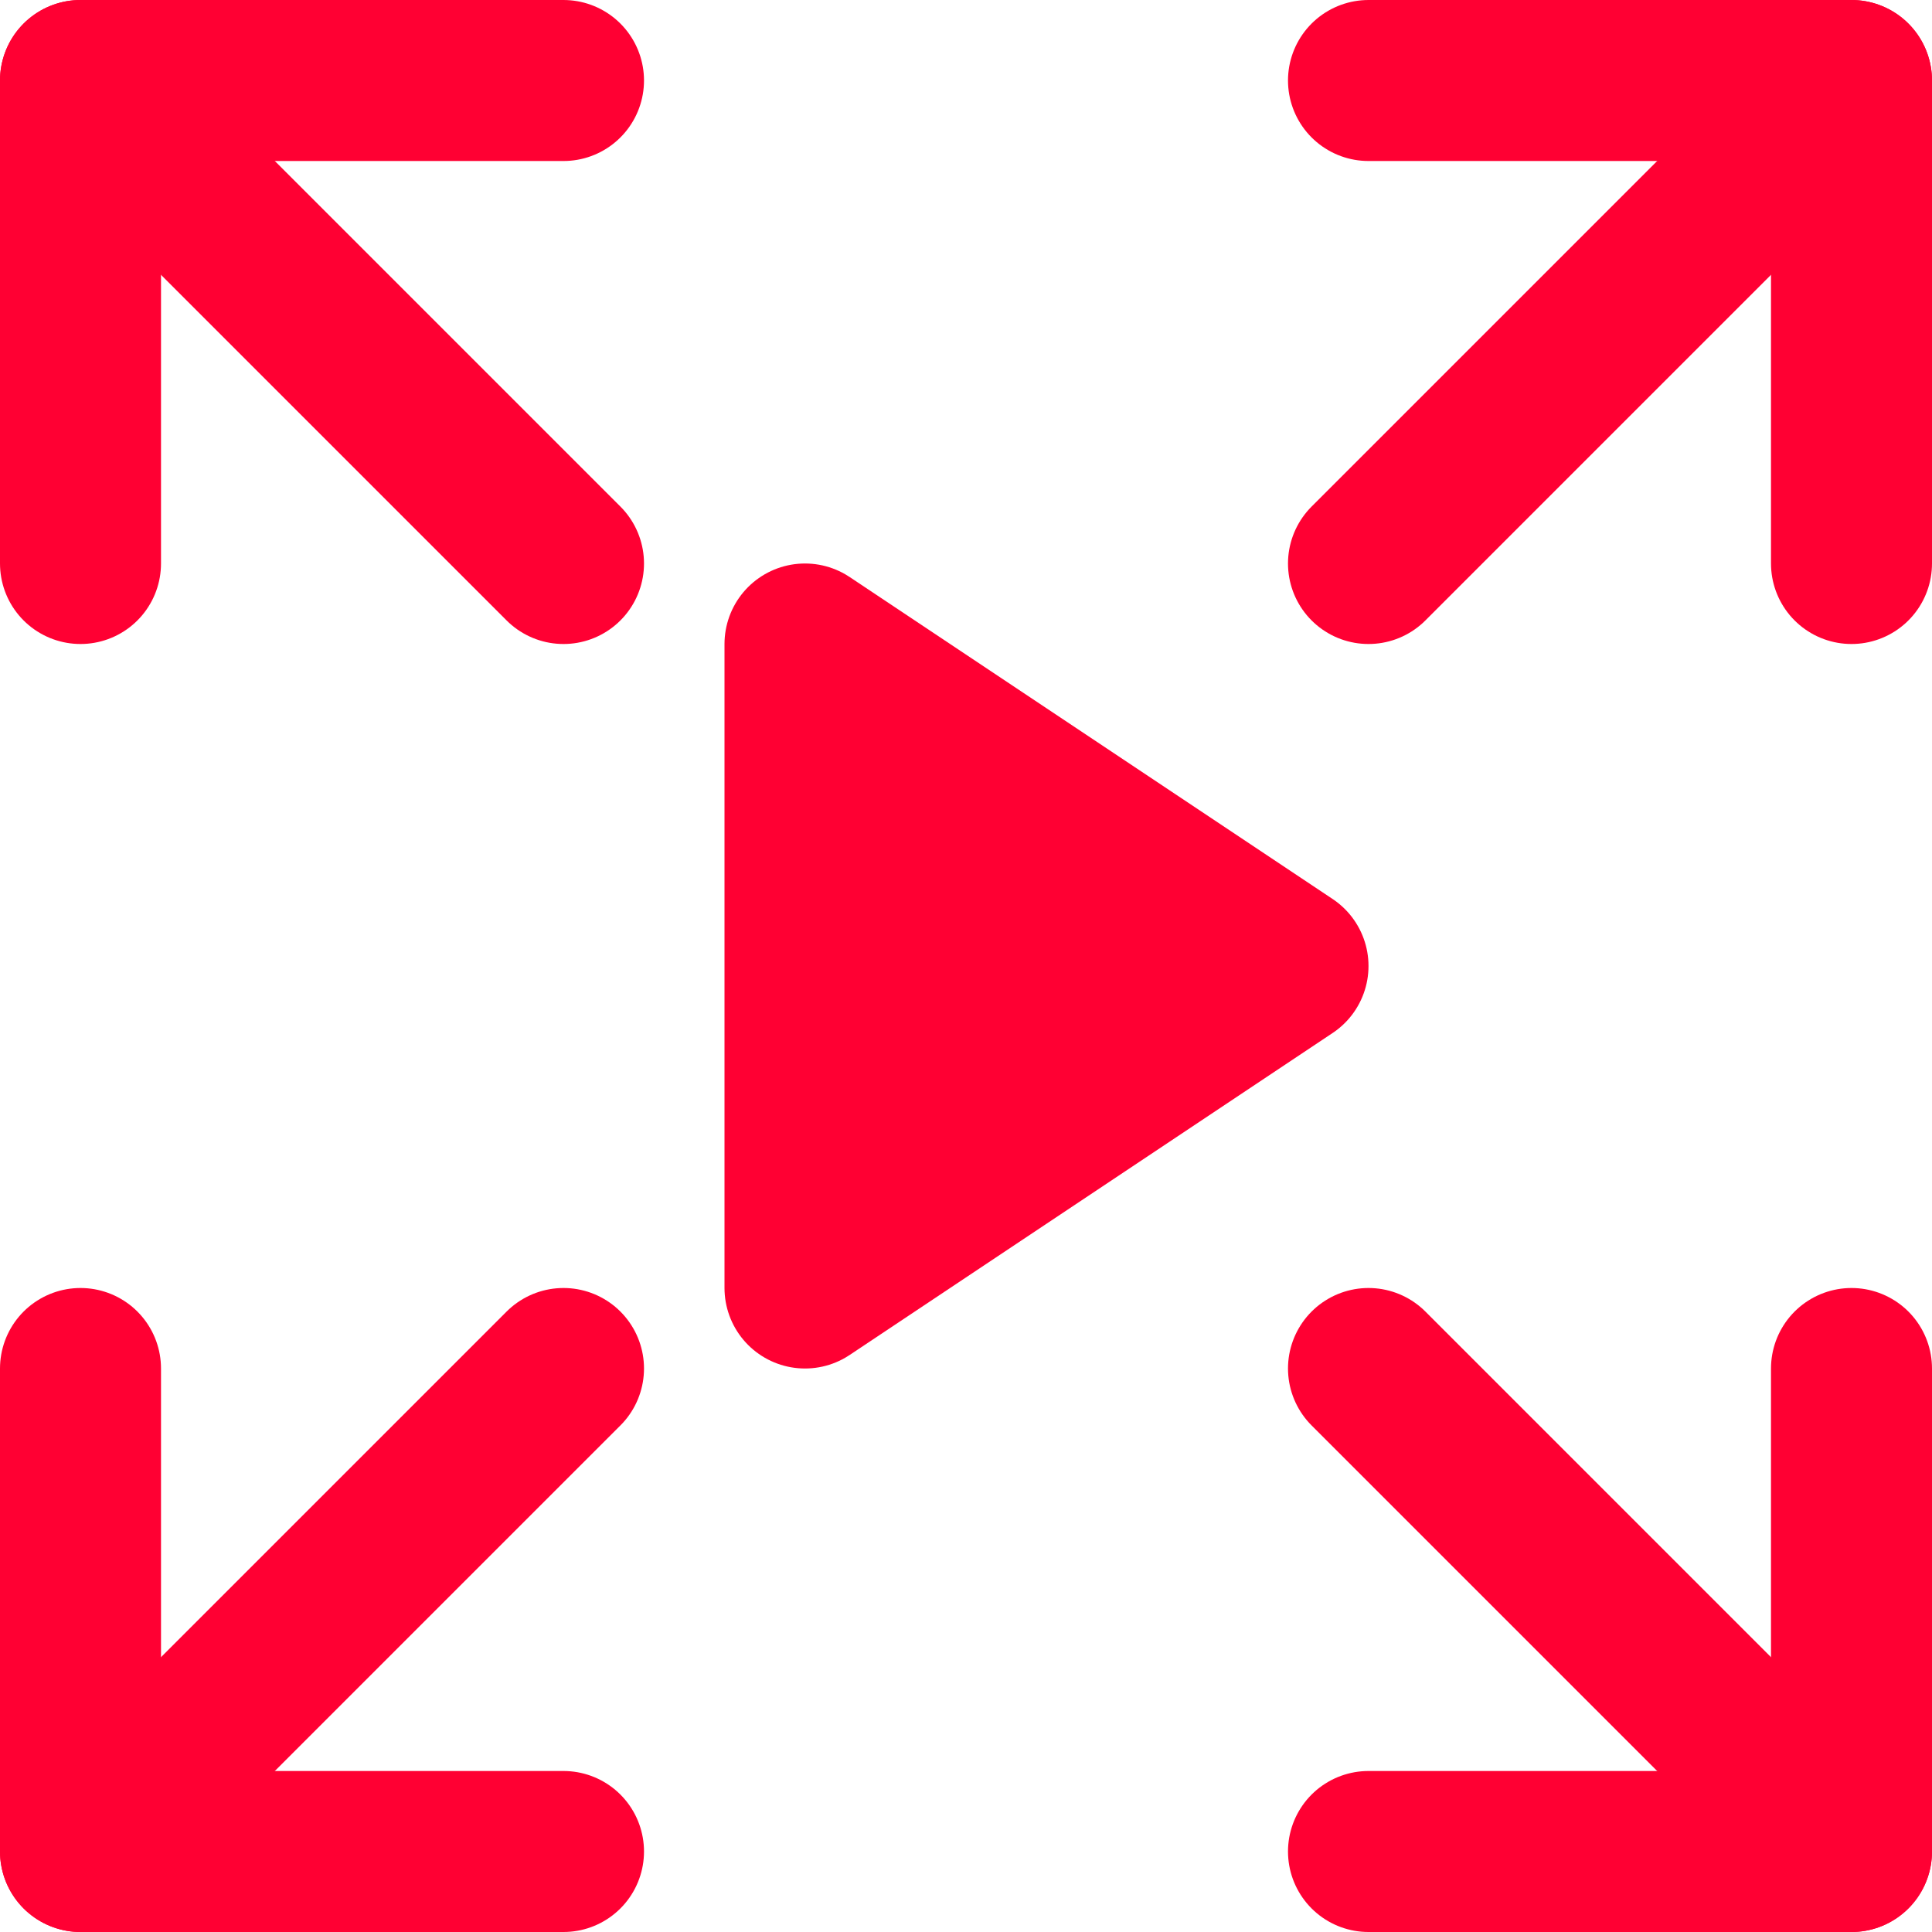
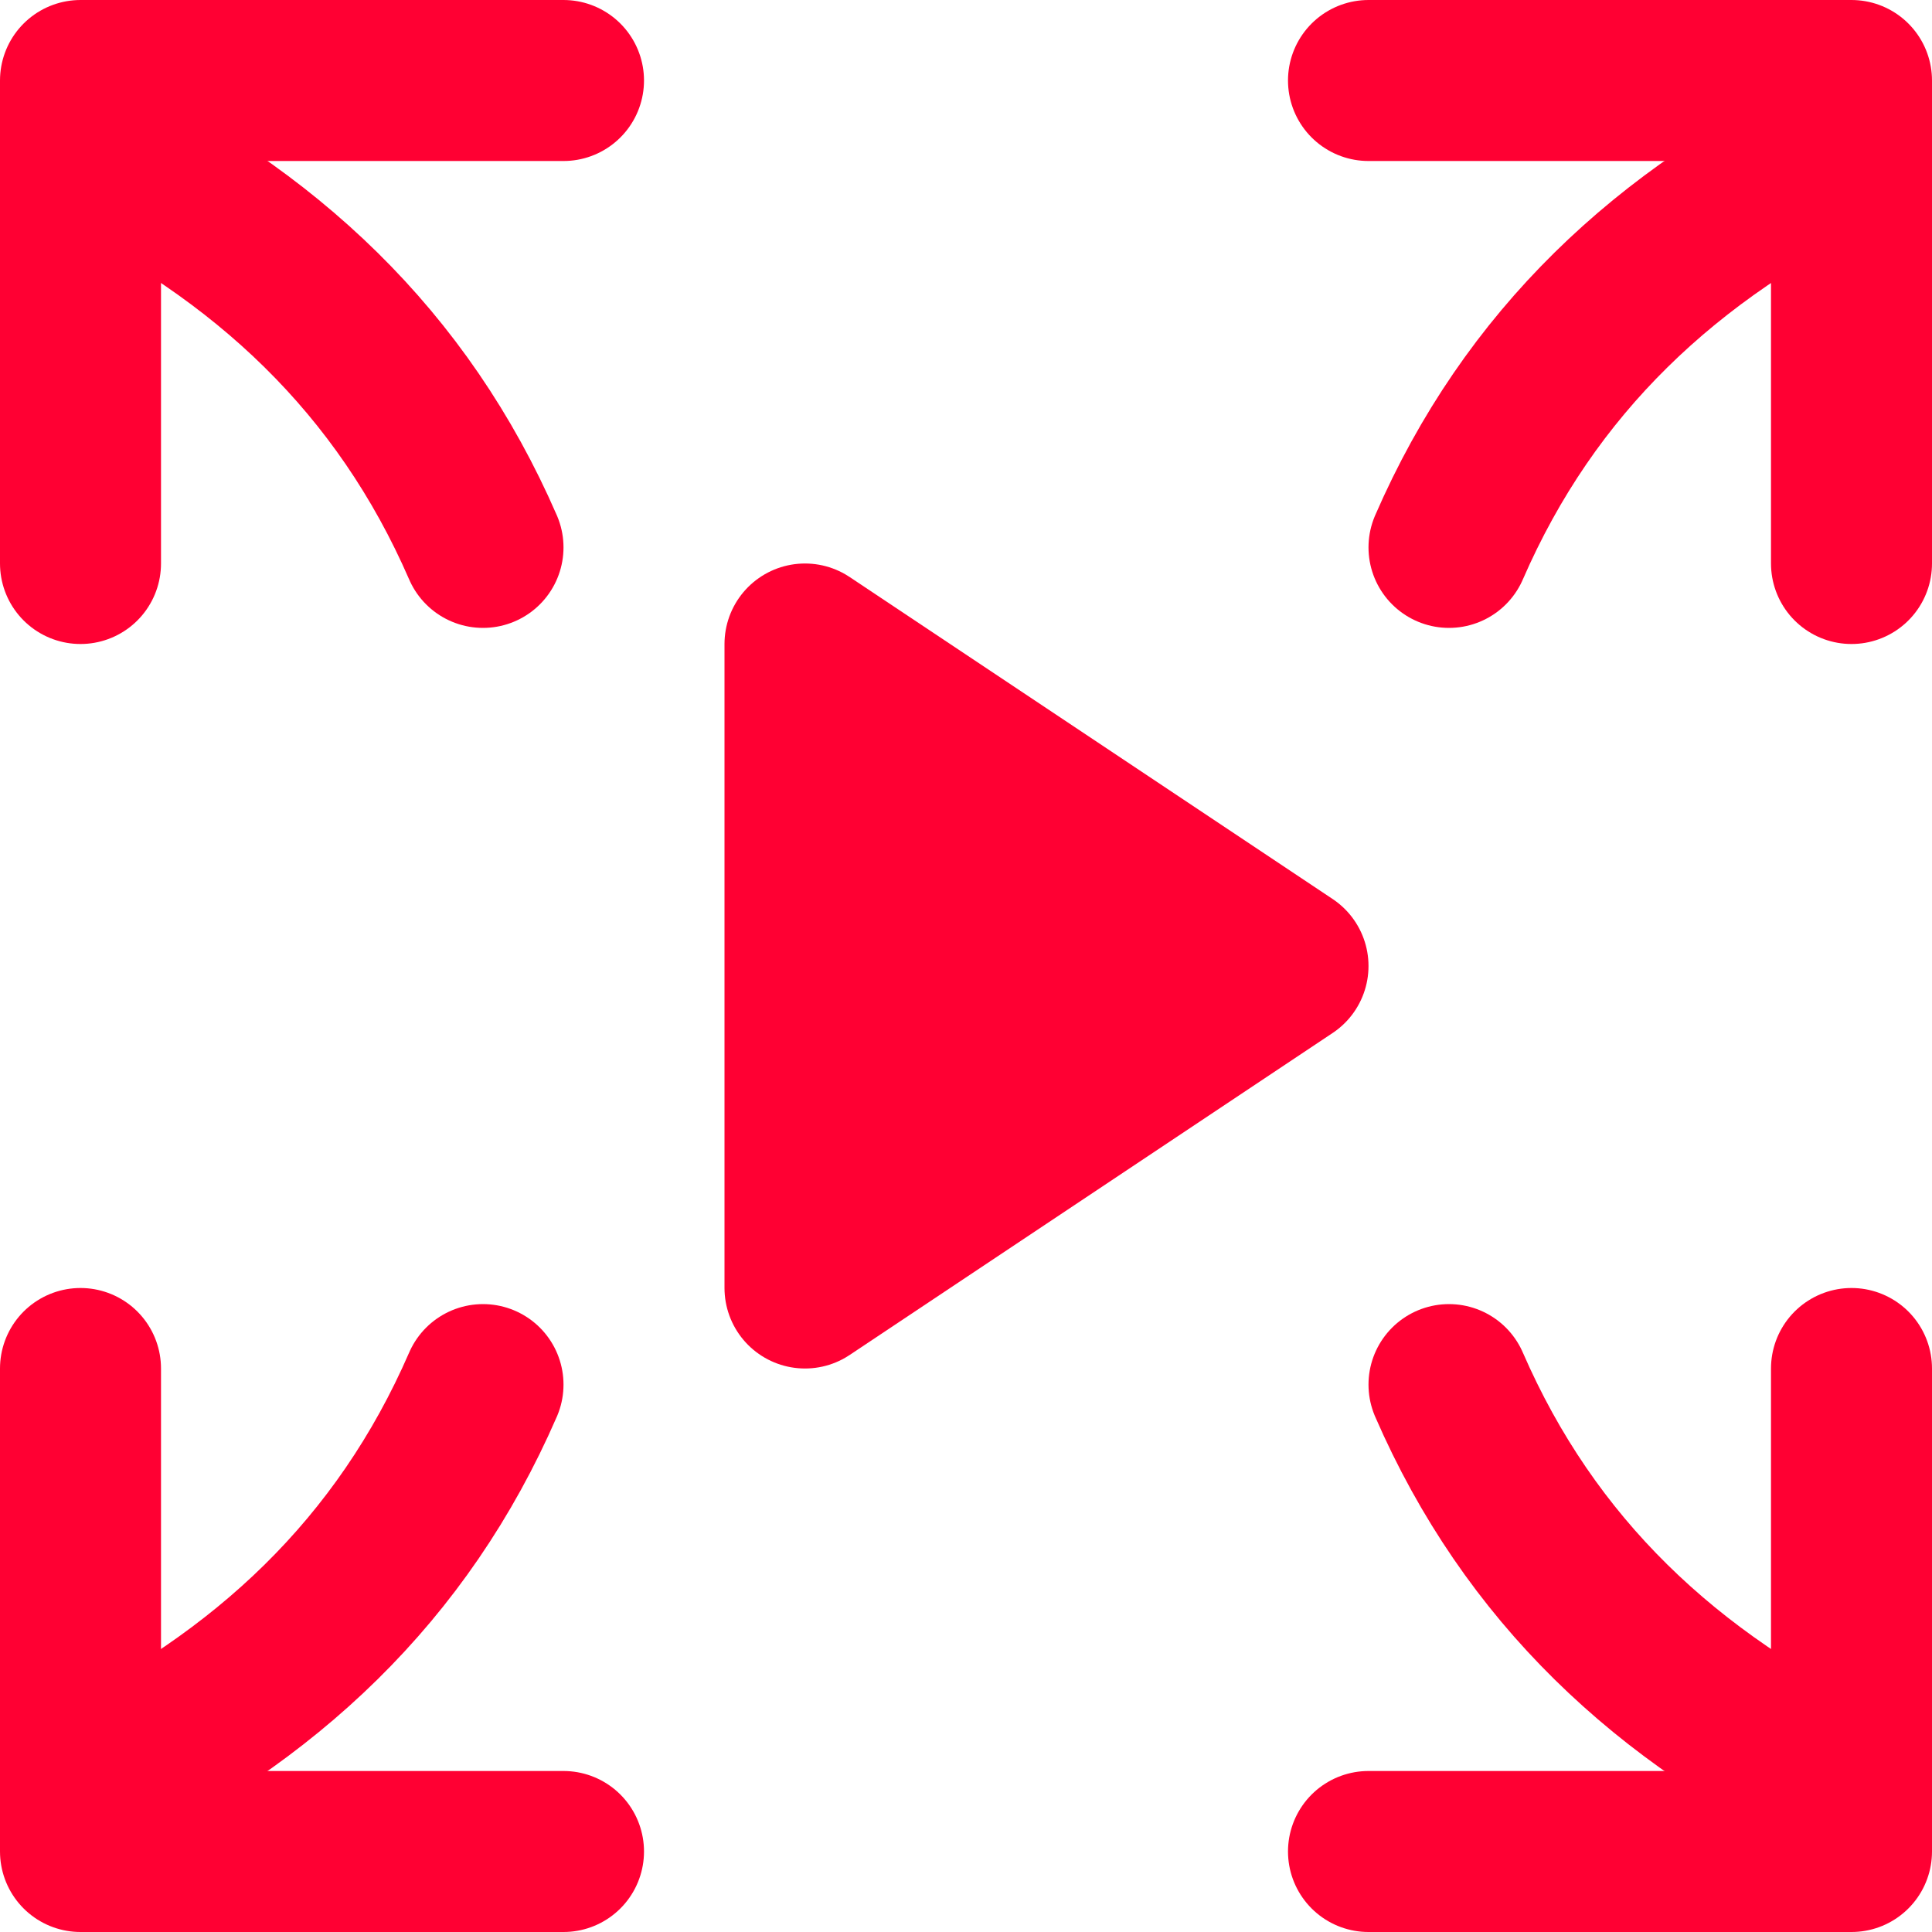
<svg xmlns="http://www.w3.org/2000/svg" width="24" height="24" viewBox="0 0 24 24" fill="none" stroke="#ff0033" stroke-width="2" stroke-linecap="round" stroke-linejoin="round" class="icon icon-tabler icons-tabler-outline icon-tabler-arrows-maximize">
  <path stroke="none" d="M0 0h24v24H0z" fill="none" />
  <path d="M17 1h6v6" />
-   <path d="M23 1l-6 6" />
+   <path d="M23 1.8c-2.3 1.1-4 2.7-5 5" />
  <path d="M7 23h-6v-6" />
-   <path d="M1 23l6 -6" />
+   <path d="M1 22.2c2.3-1.1 4-2.7 5-5" />
  <path d="M17 23h6v-6" />
-   <path d="M23 23l-6 -6" />
+   <path d="M23 22.2c-2.3-1.1-4-2.7-5-5" />
  <path d="M7 1h-6v6" />
-   <path d="M1 1l6 6" />
+   <path d="M1 1.8c2.3 1.1 4 2.7 5 5" />
  <path d="M10 8l6 4l-6 4z" fill="#ff0033" stroke-linejoin="round" />
</svg>
